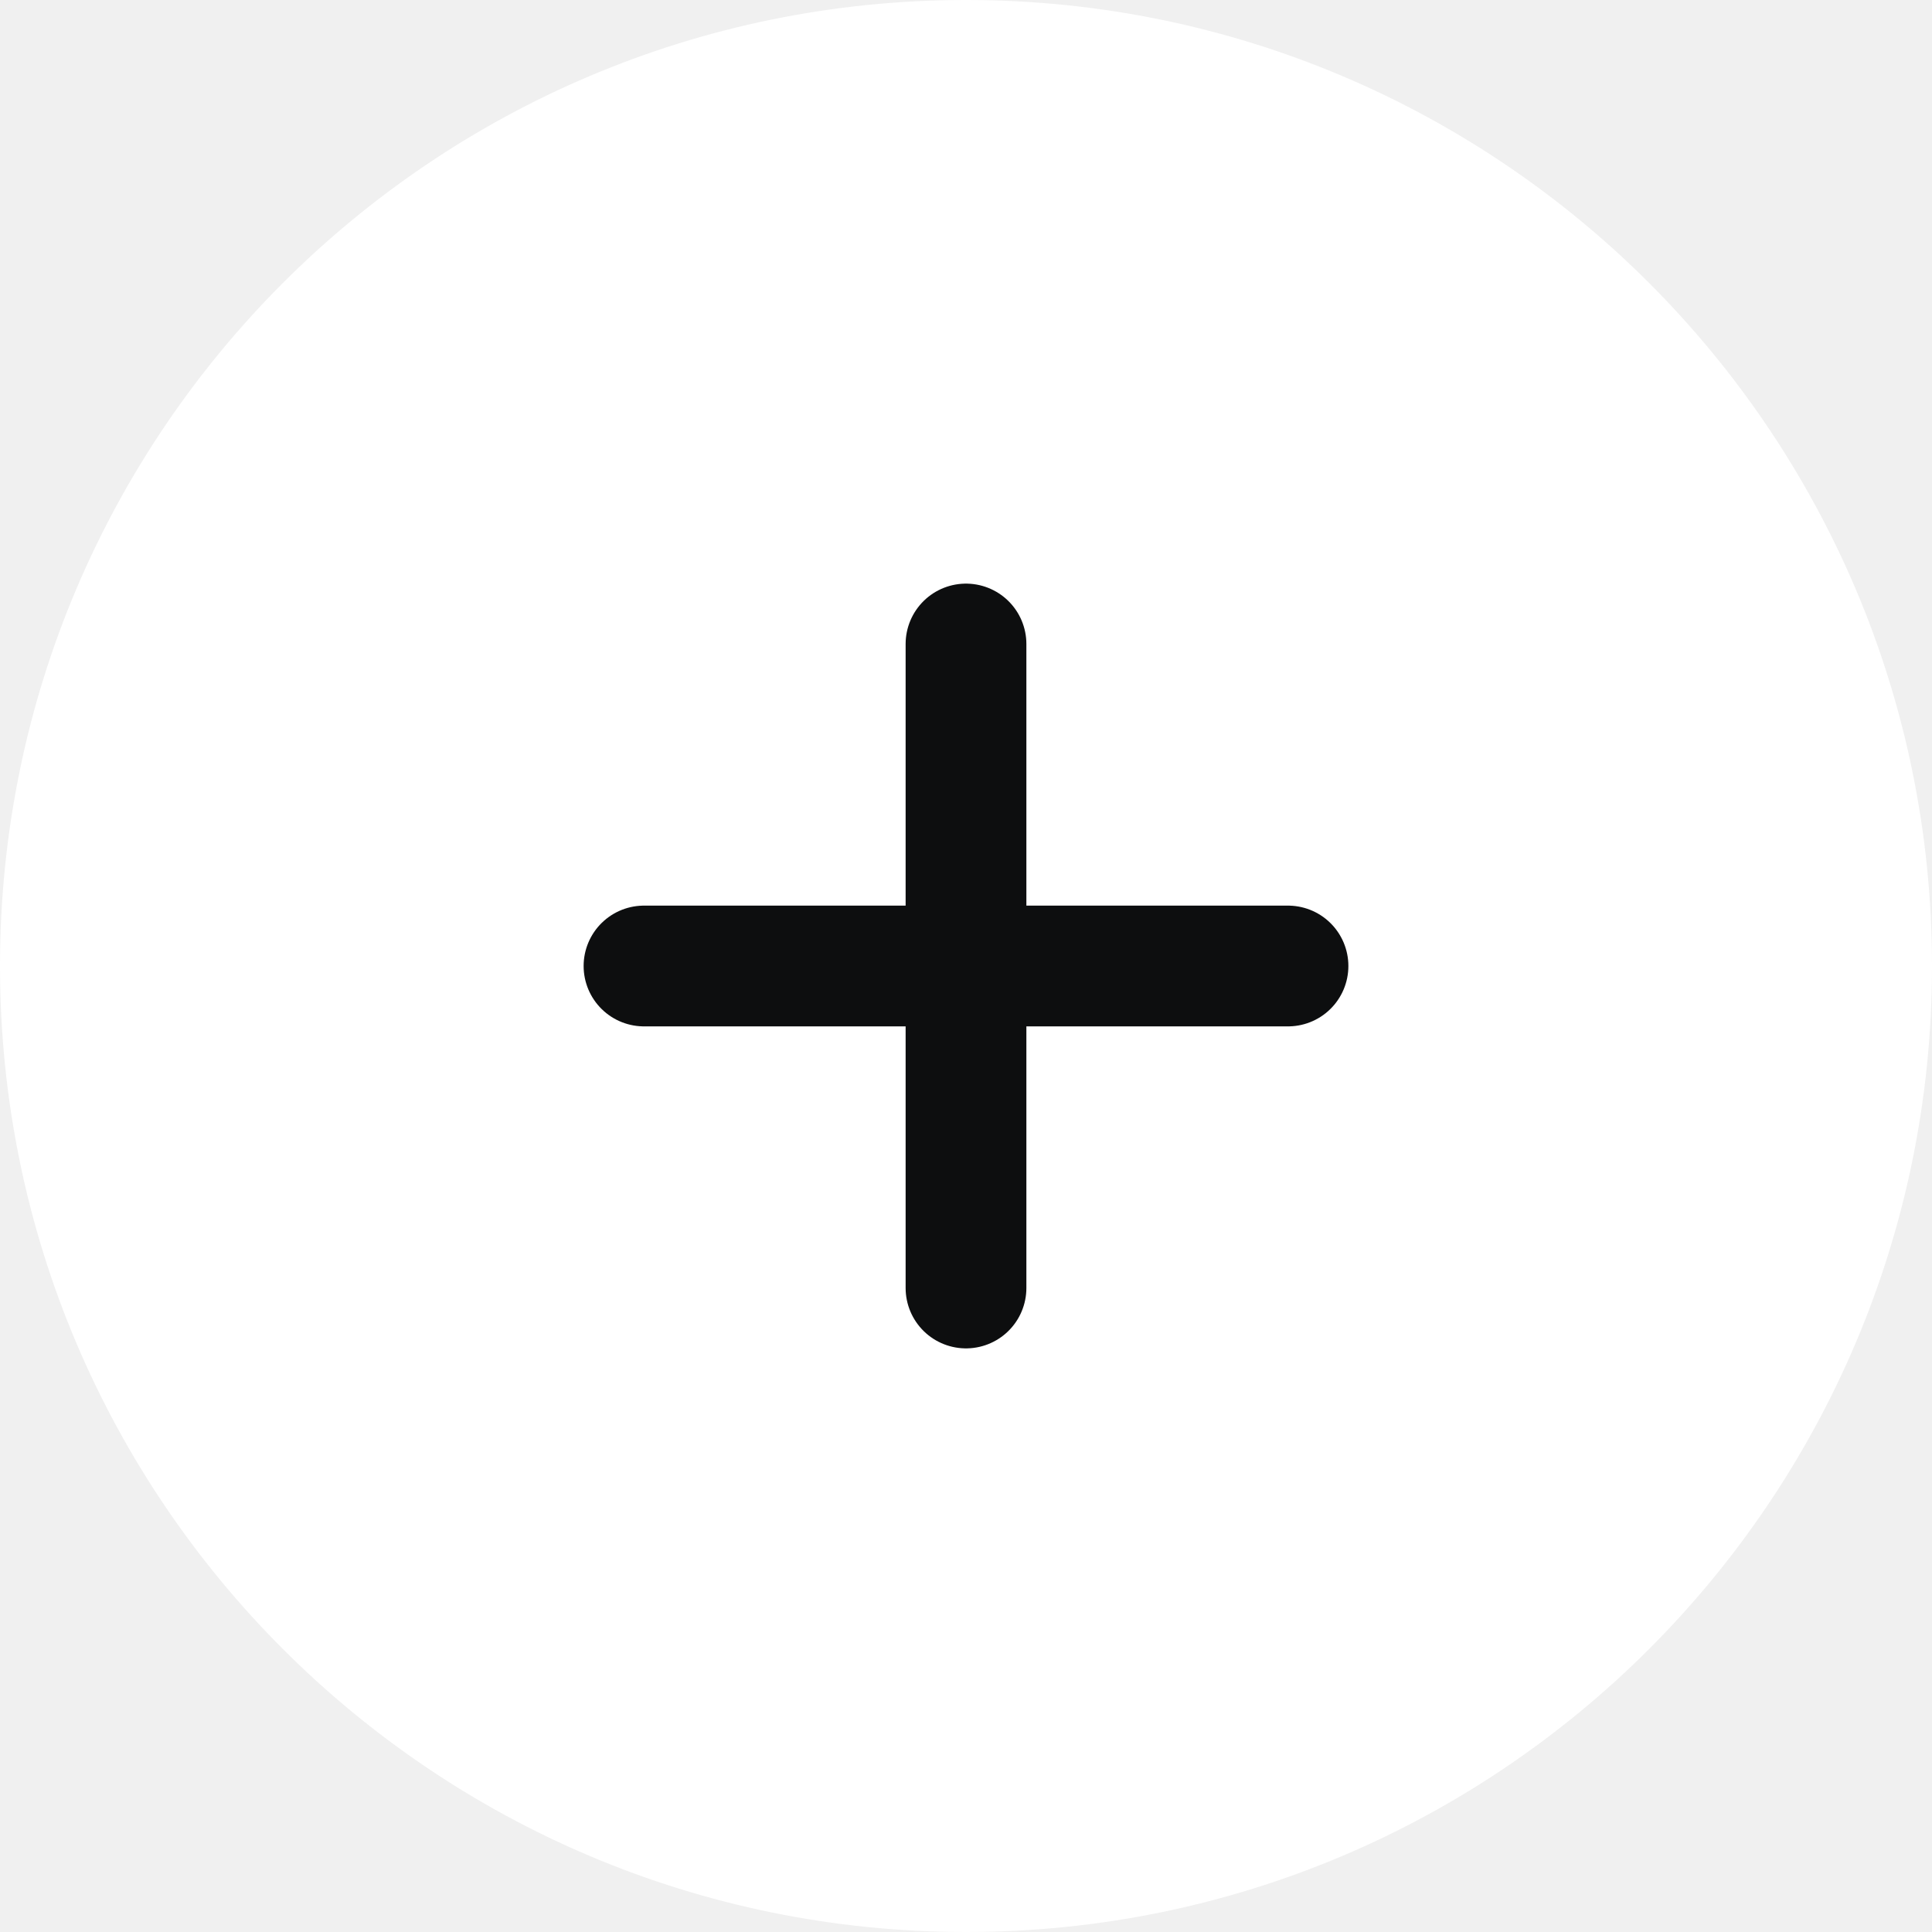
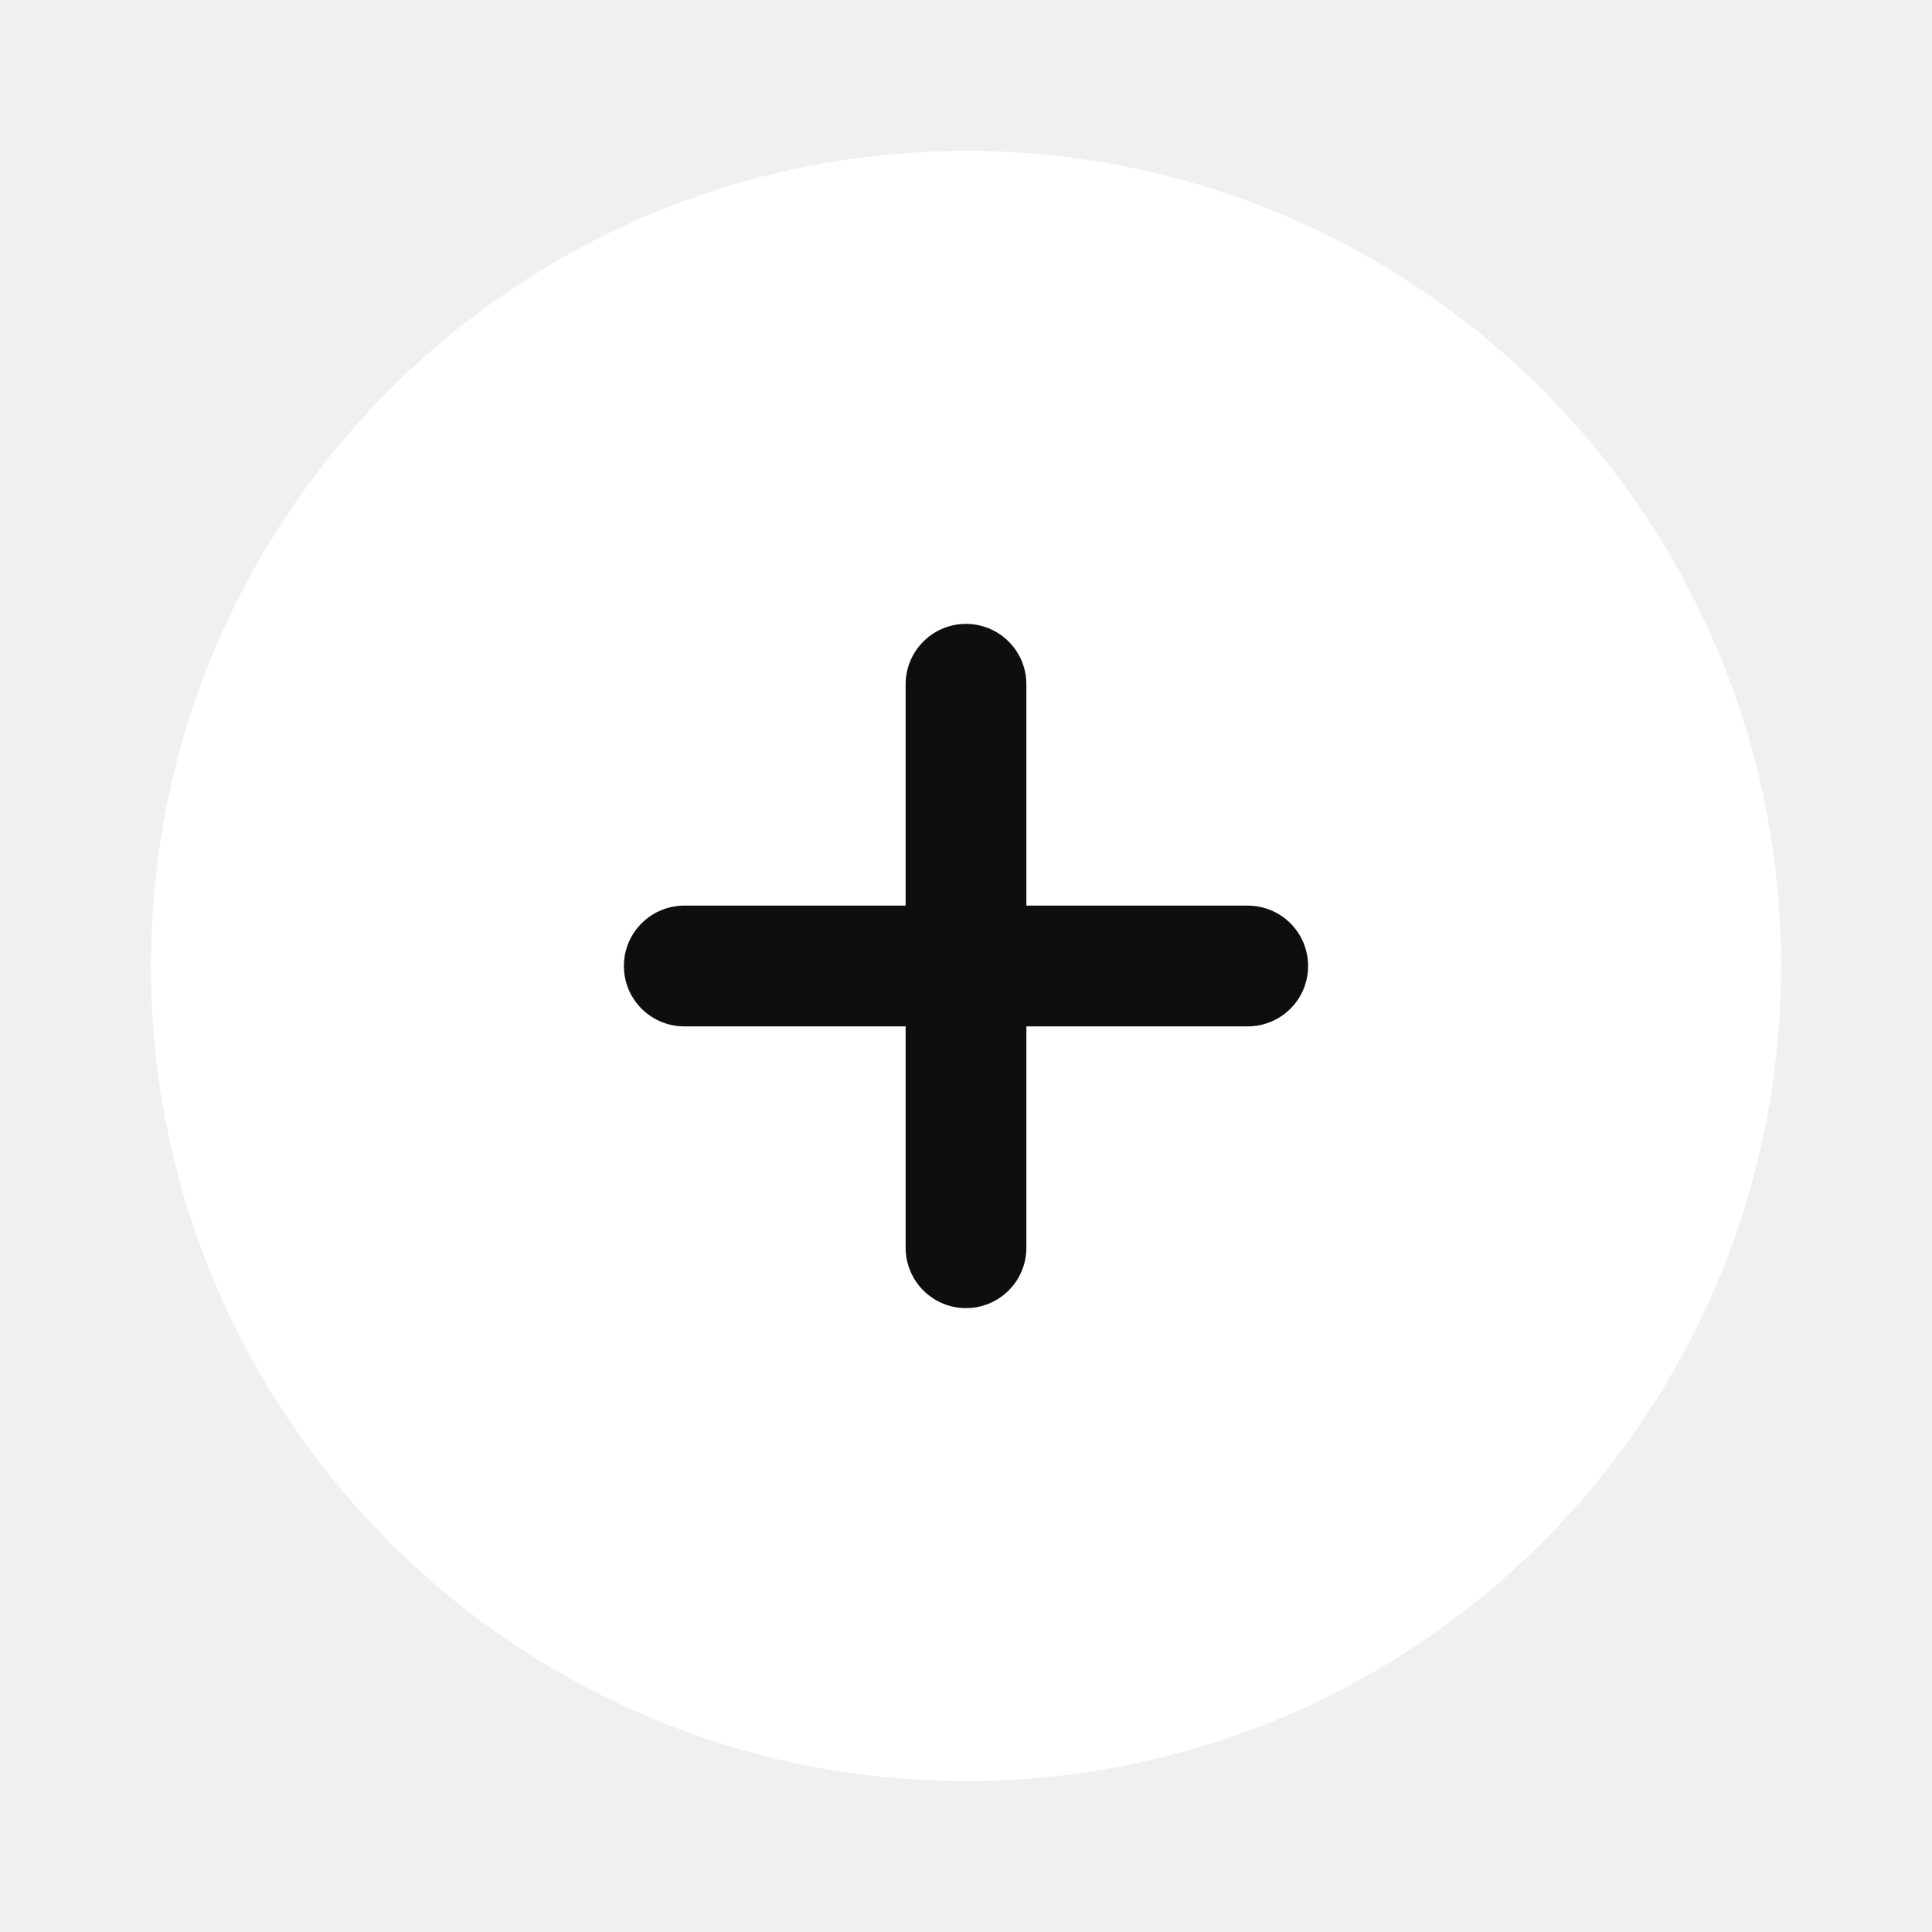
<svg xmlns="http://www.w3.org/2000/svg" width="24" height="24" viewBox="0 0 24 24" fill="none">
-   <circle cx="12" cy="12" r="12" fill="white" />
-   <path d="M12 8v8M8 12h8" stroke="#0D0E0F" stroke-width="1.5" stroke-linecap="round" />
+   <circle cx="12" cy="12" r="10.125" fill="white" />
+   <path d="M12 8.5v7M8.5 12h7" stroke="#0D0E0F" stroke-width="1.5" stroke-linecap="round" />
</svg>
